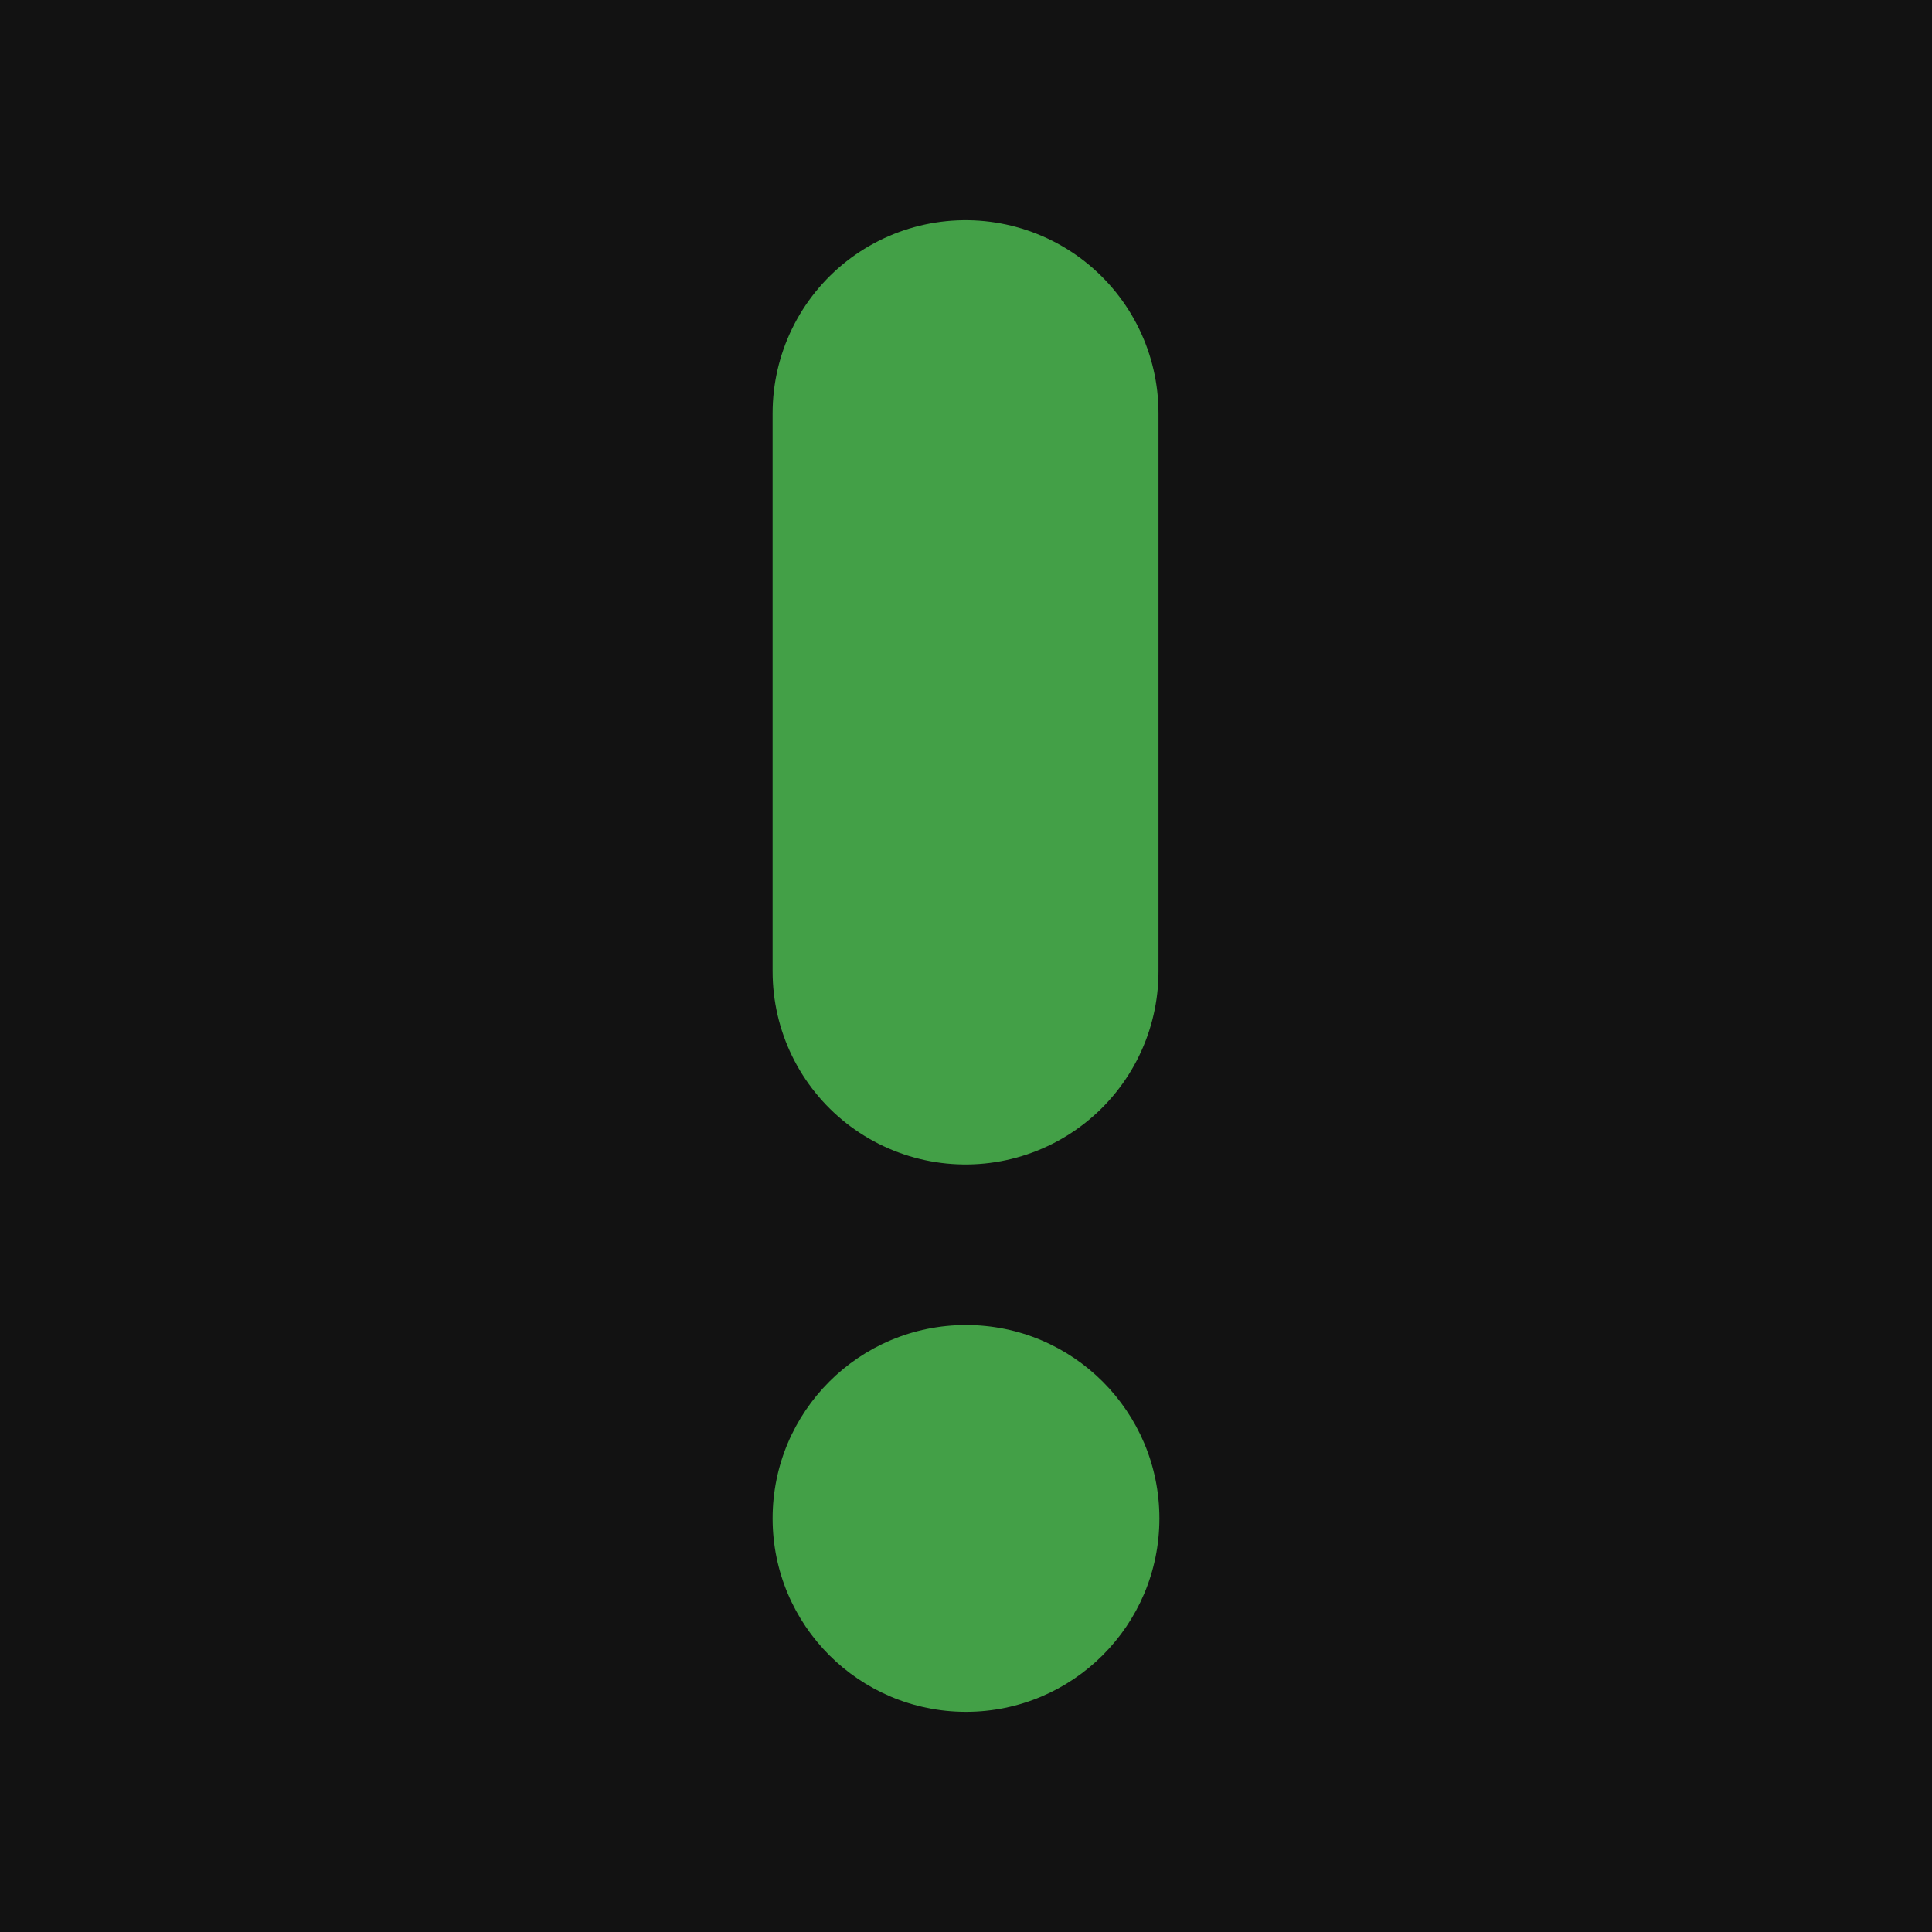
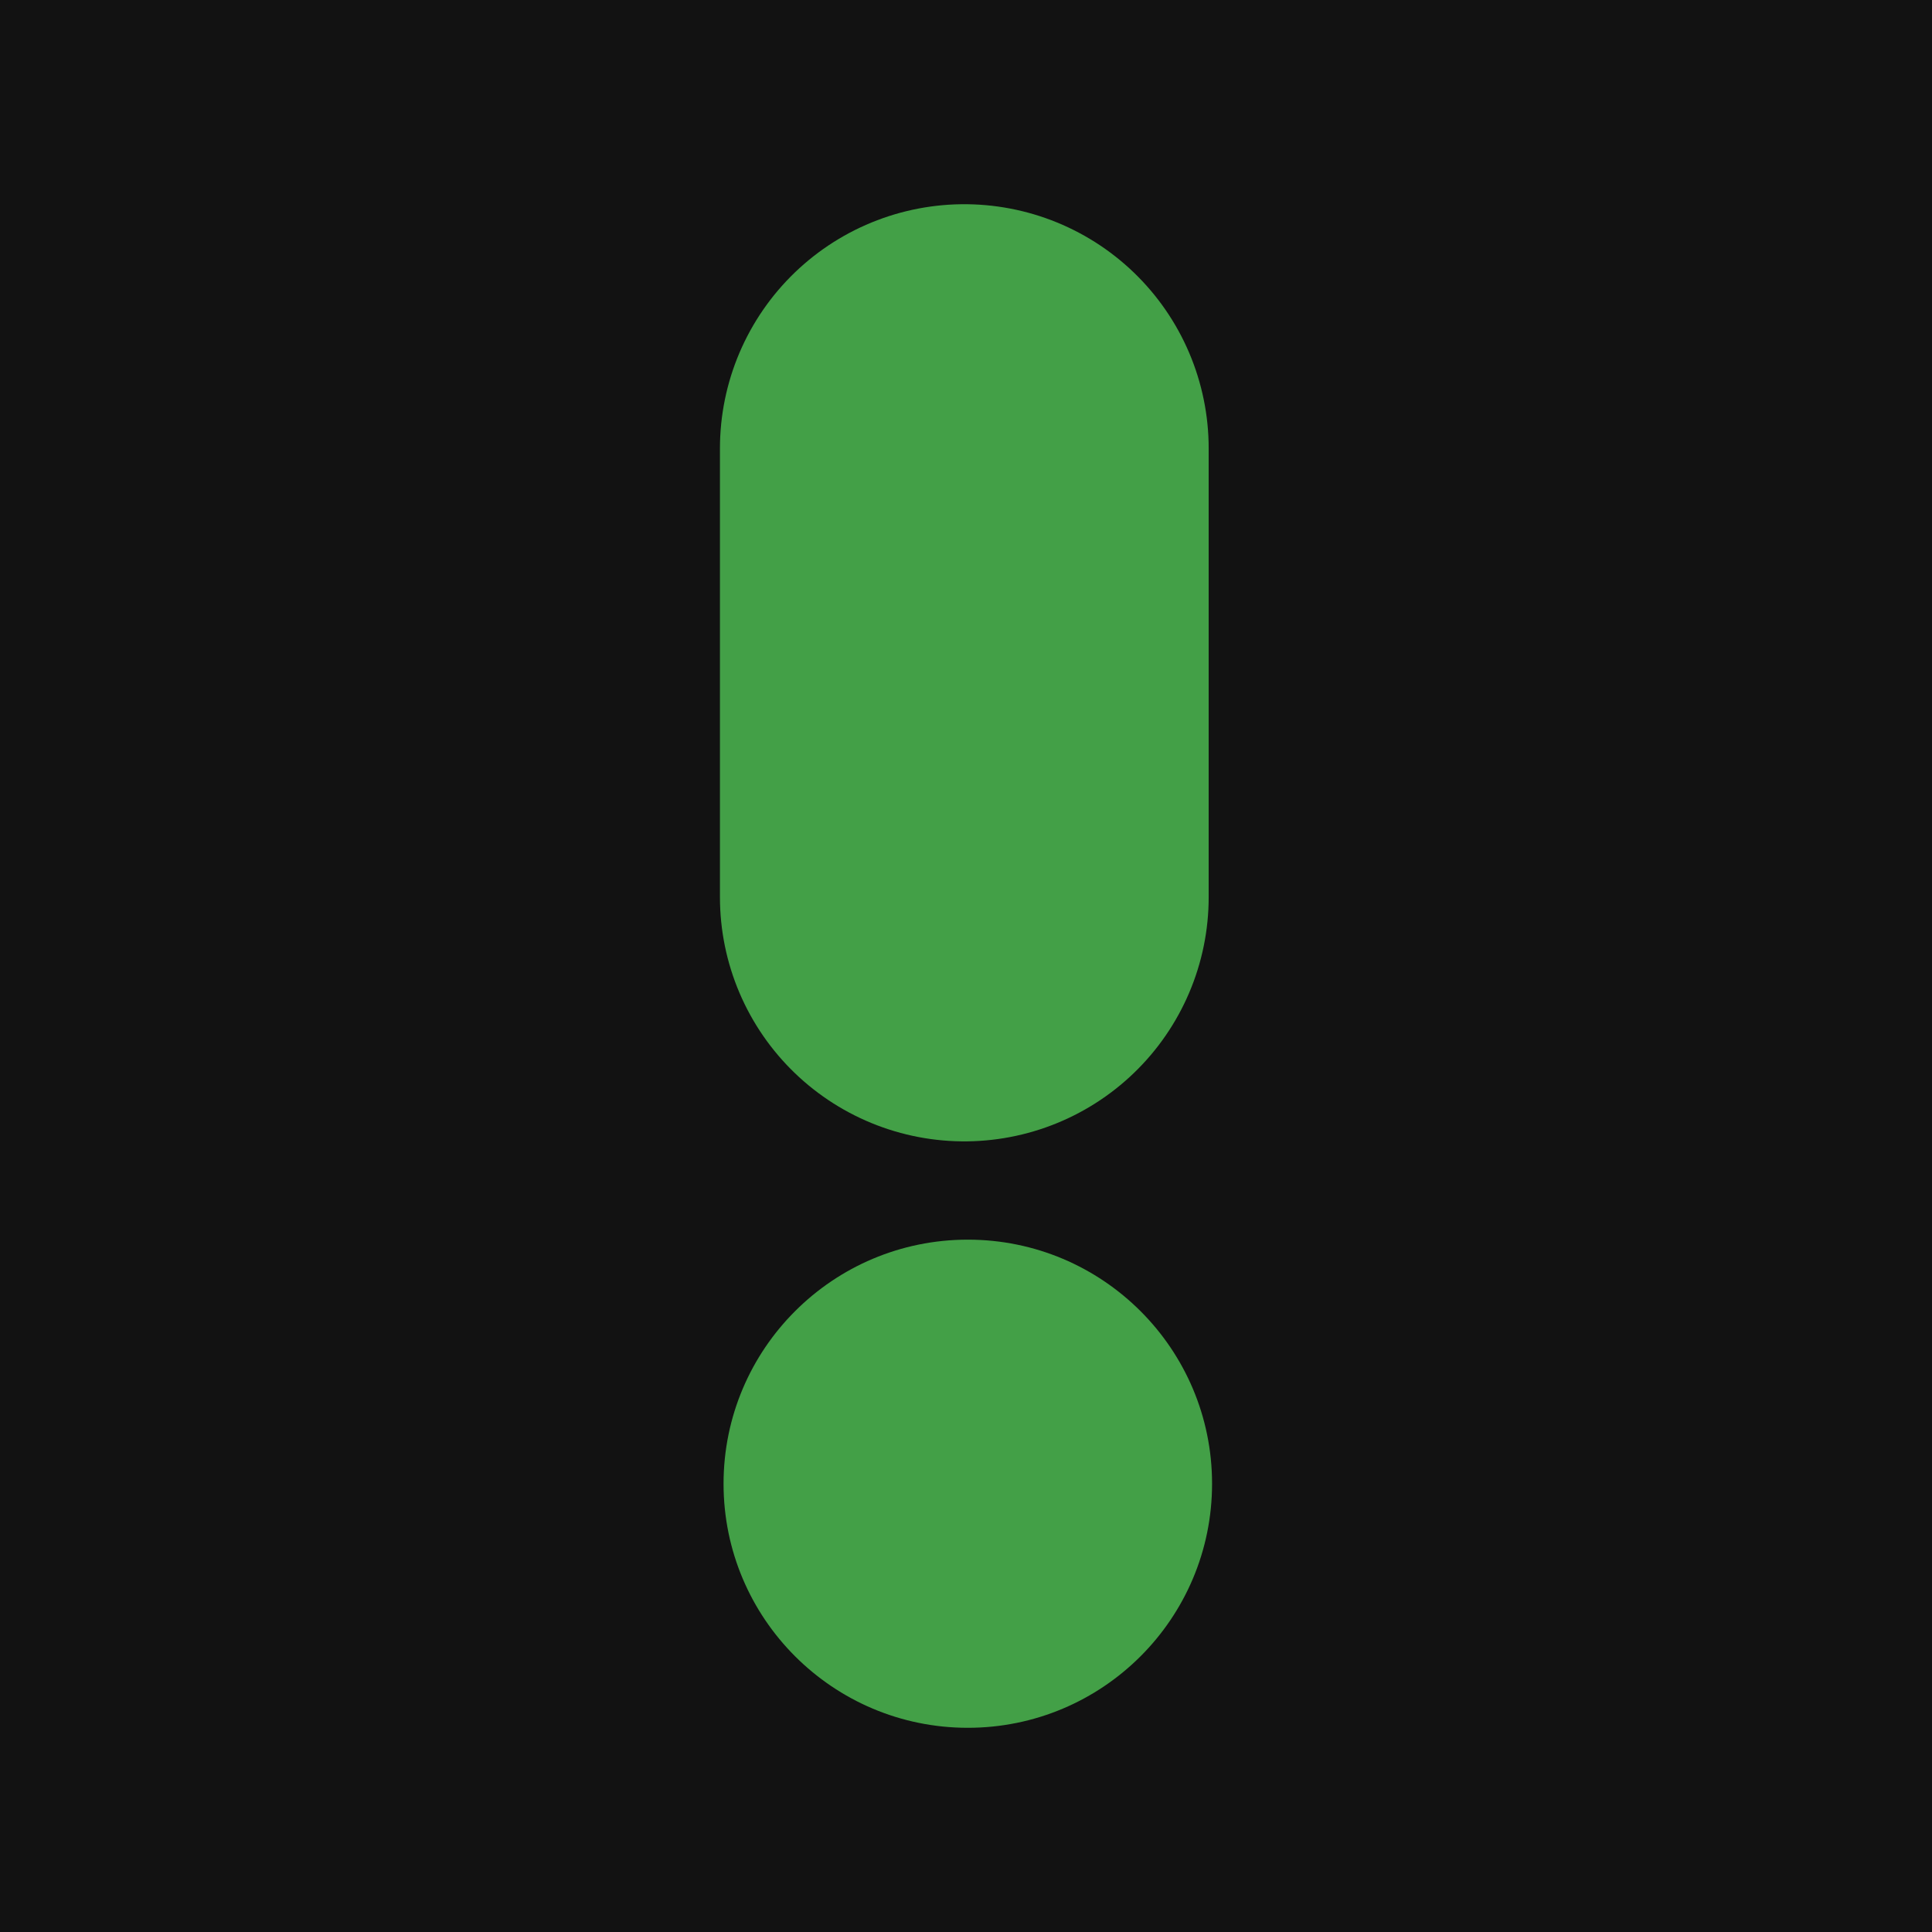
<svg xmlns="http://www.w3.org/2000/svg" width="1024" height="1024" viewBox="0 0 270.933 270.933" version="1.1" id="svg5">
  <defs id="defs2" />
  <g id="layer1">
    <rect style="fill:#121212;fill-opacity:1;stroke:none;stroke-width:30.588;stroke-linecap:round;stroke-linejoin:round" id="rect1068" width="270.933" height="270.933" x="0" y="-3.5527137e-15" />
-     <circle style="fill:#43a047;fill-opacity:1;stroke:none;stroke-width:19.74;stroke-linecap:round;stroke-linejoin:round" id="path1293-6" cx="135.467" cy="212.934" r="27.12" />
-     <path style="fill:none;stroke:#43a047;stroke-width:54.113;stroke-linecap:round;stroke-linejoin:miter;stroke-miterlimit:4;stroke-dasharray:none;stroke-opacity:1" d="M 135.403,57.936 V 136.241" id="path5020" />
+     <g id="g2443" transform="matrix(1.018061,0,0,1.017319,625.6701,338.2942)">
+       <circle style="fill:#43a047;fill-opacity:1;stroke:none;stroke-width:24.489;stroke-linecap:round;stroke-linejoin:round" id="path1293-6-5" cx="-481.258" cy="-128.008" r="33.645" />
+       <path style="fill:none;stroke:#43a047;stroke-width:67.321;stroke-linecap:round;stroke-linejoin:miter;stroke-miterlimit:4;stroke-dasharray:none;stroke-opacity:1" d="m -481.74,-270.725 v 61.864" id="path5020-0" />
+     </g>
  </g>
</svg>
